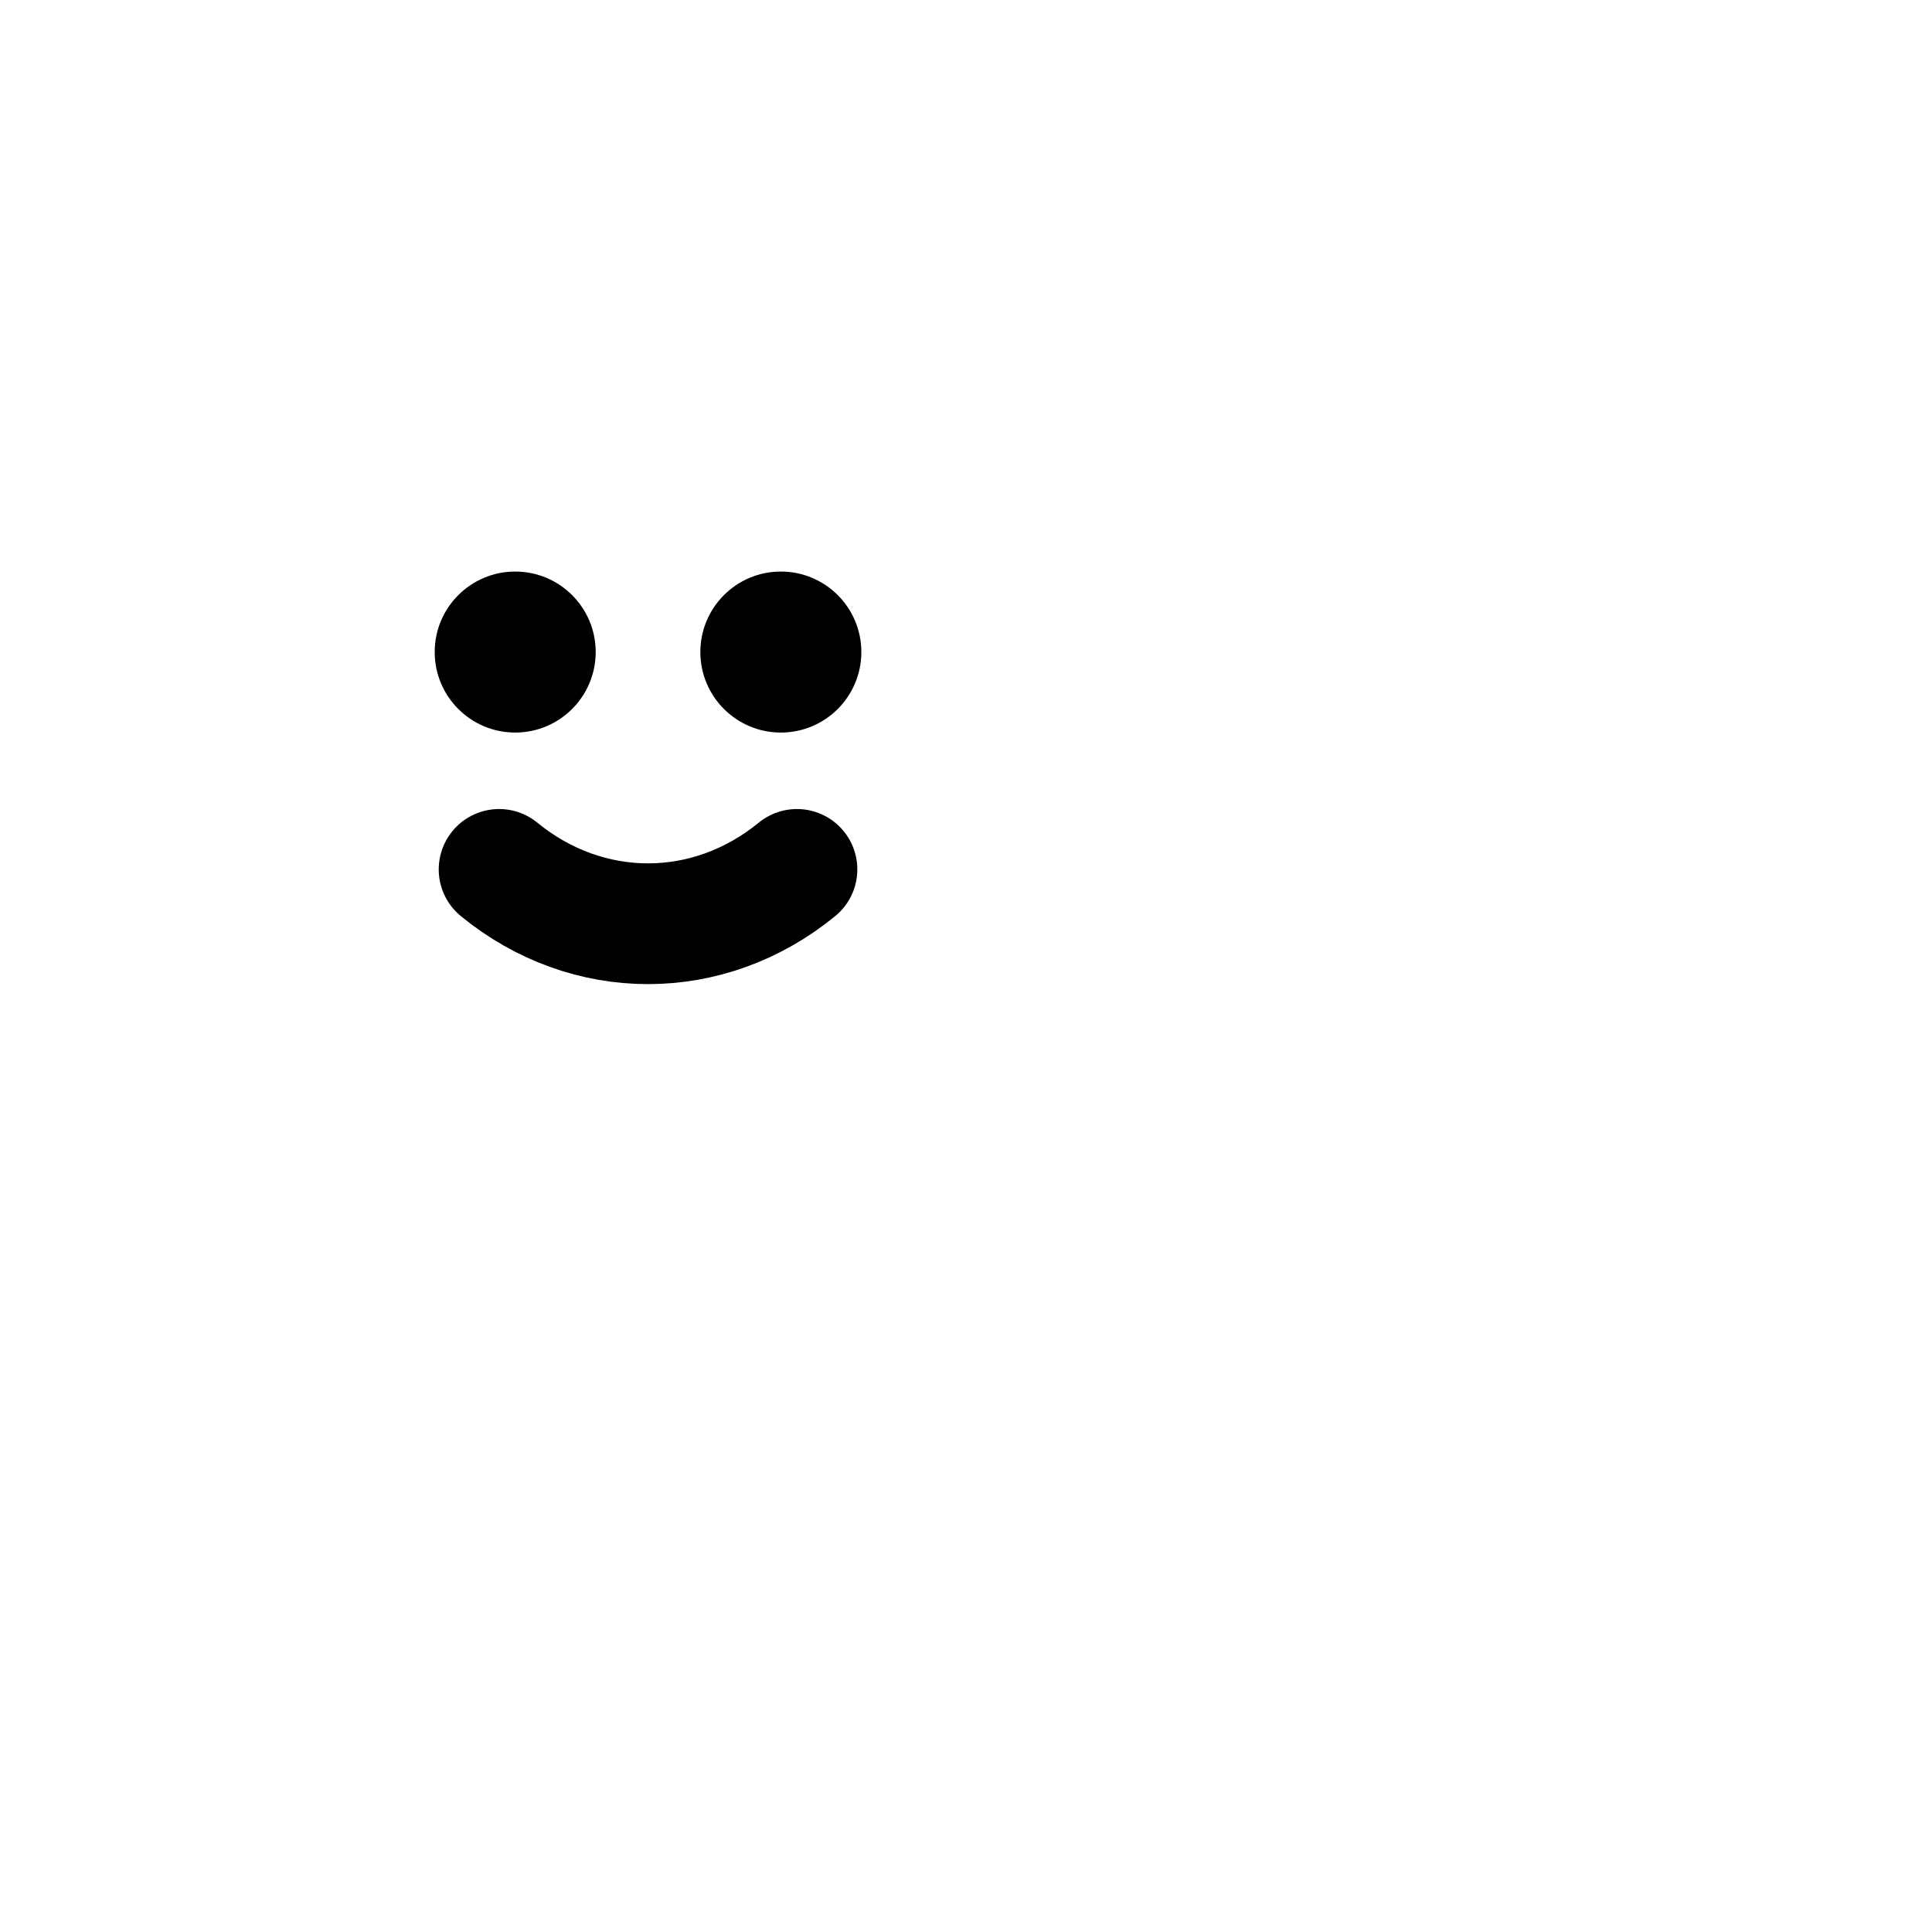
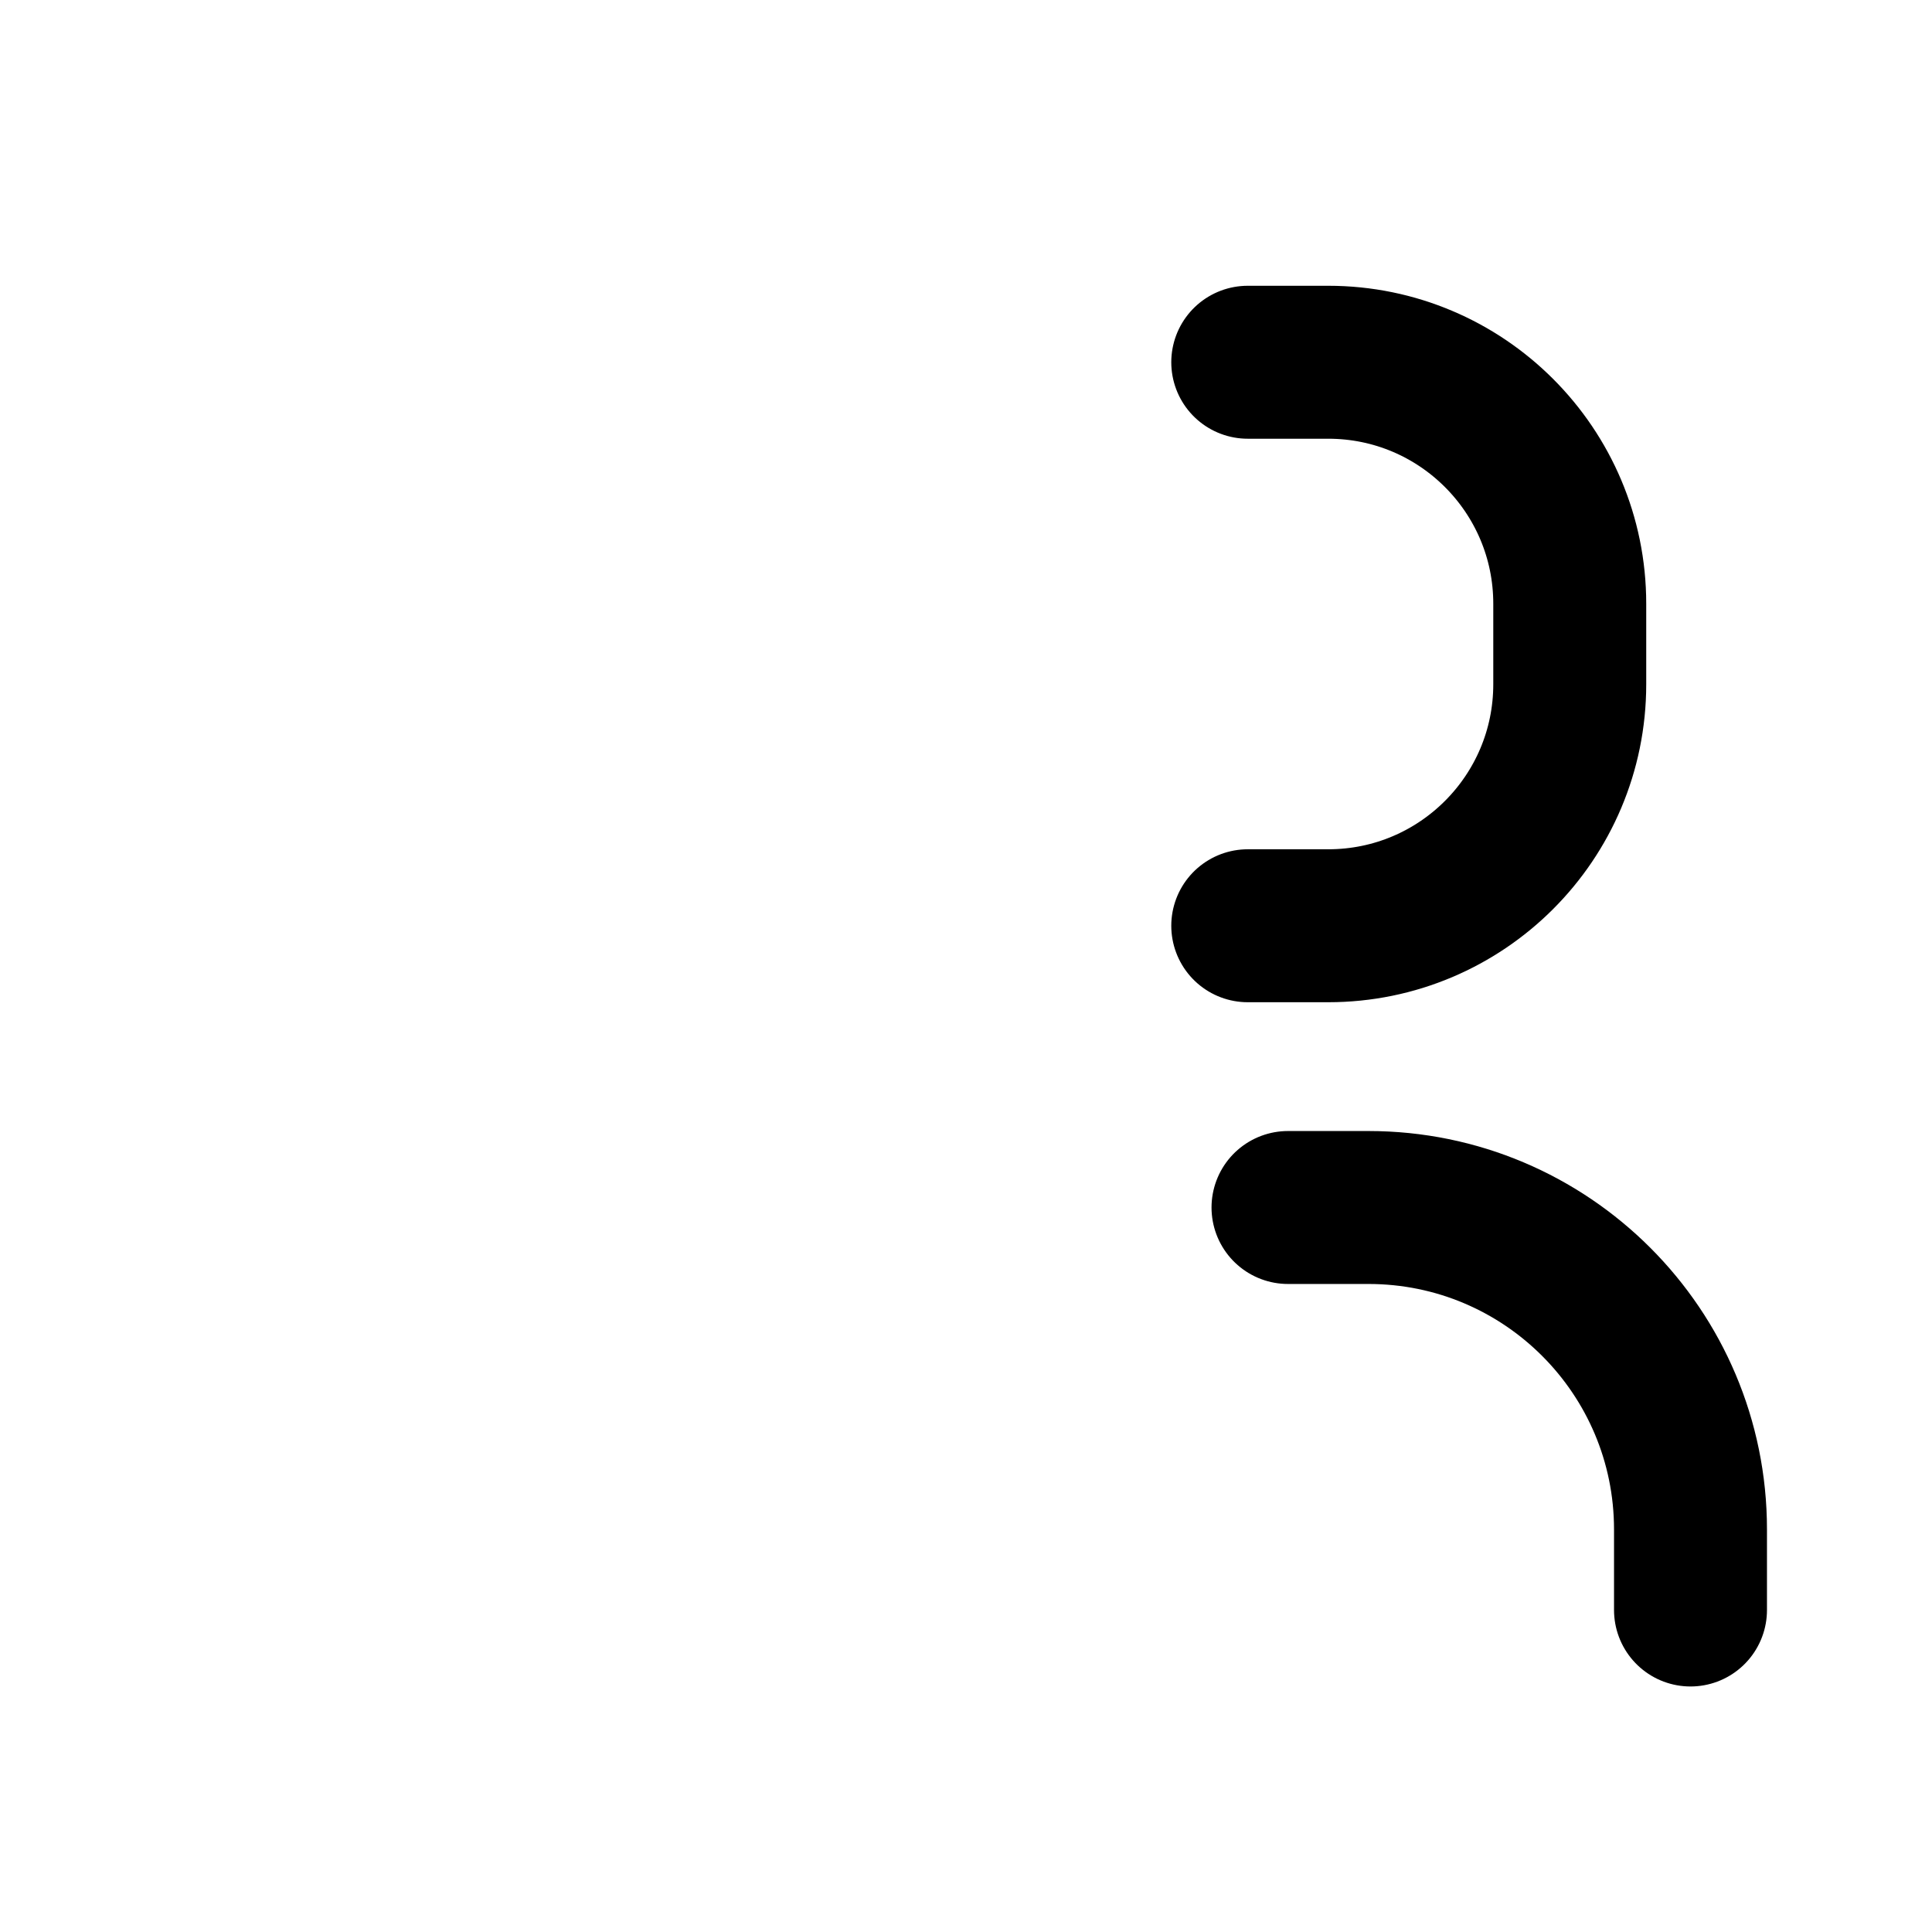
<svg xmlns="http://www.w3.org/2000/svg" viewBox="0 0 24 24">
-   <circle cx="6.4" cy="8.1" r="1" fill="#000" stroke="none" />
-   <circle cx="9.7" cy="8.1" r="1" fill="#000" stroke="none" />
-   <path d="M6.2 10.8c1.1.9 2.6.9 3.7 0" fill="none" stroke="#000" stroke-width="1.5" stroke-linecap="round" stroke-linejoin="round" />
+   <path d="M15.5 4.5h1a3 3 0 0 1 3 3v1a3 3 0 0 1-3 3h-1M16 15h1a4 4 0 0 1 4 4v1" fill="none" stroke="#000" stroke-width="1.9" stroke-linecap="round" stroke-linejoin="round" />
</svg>
